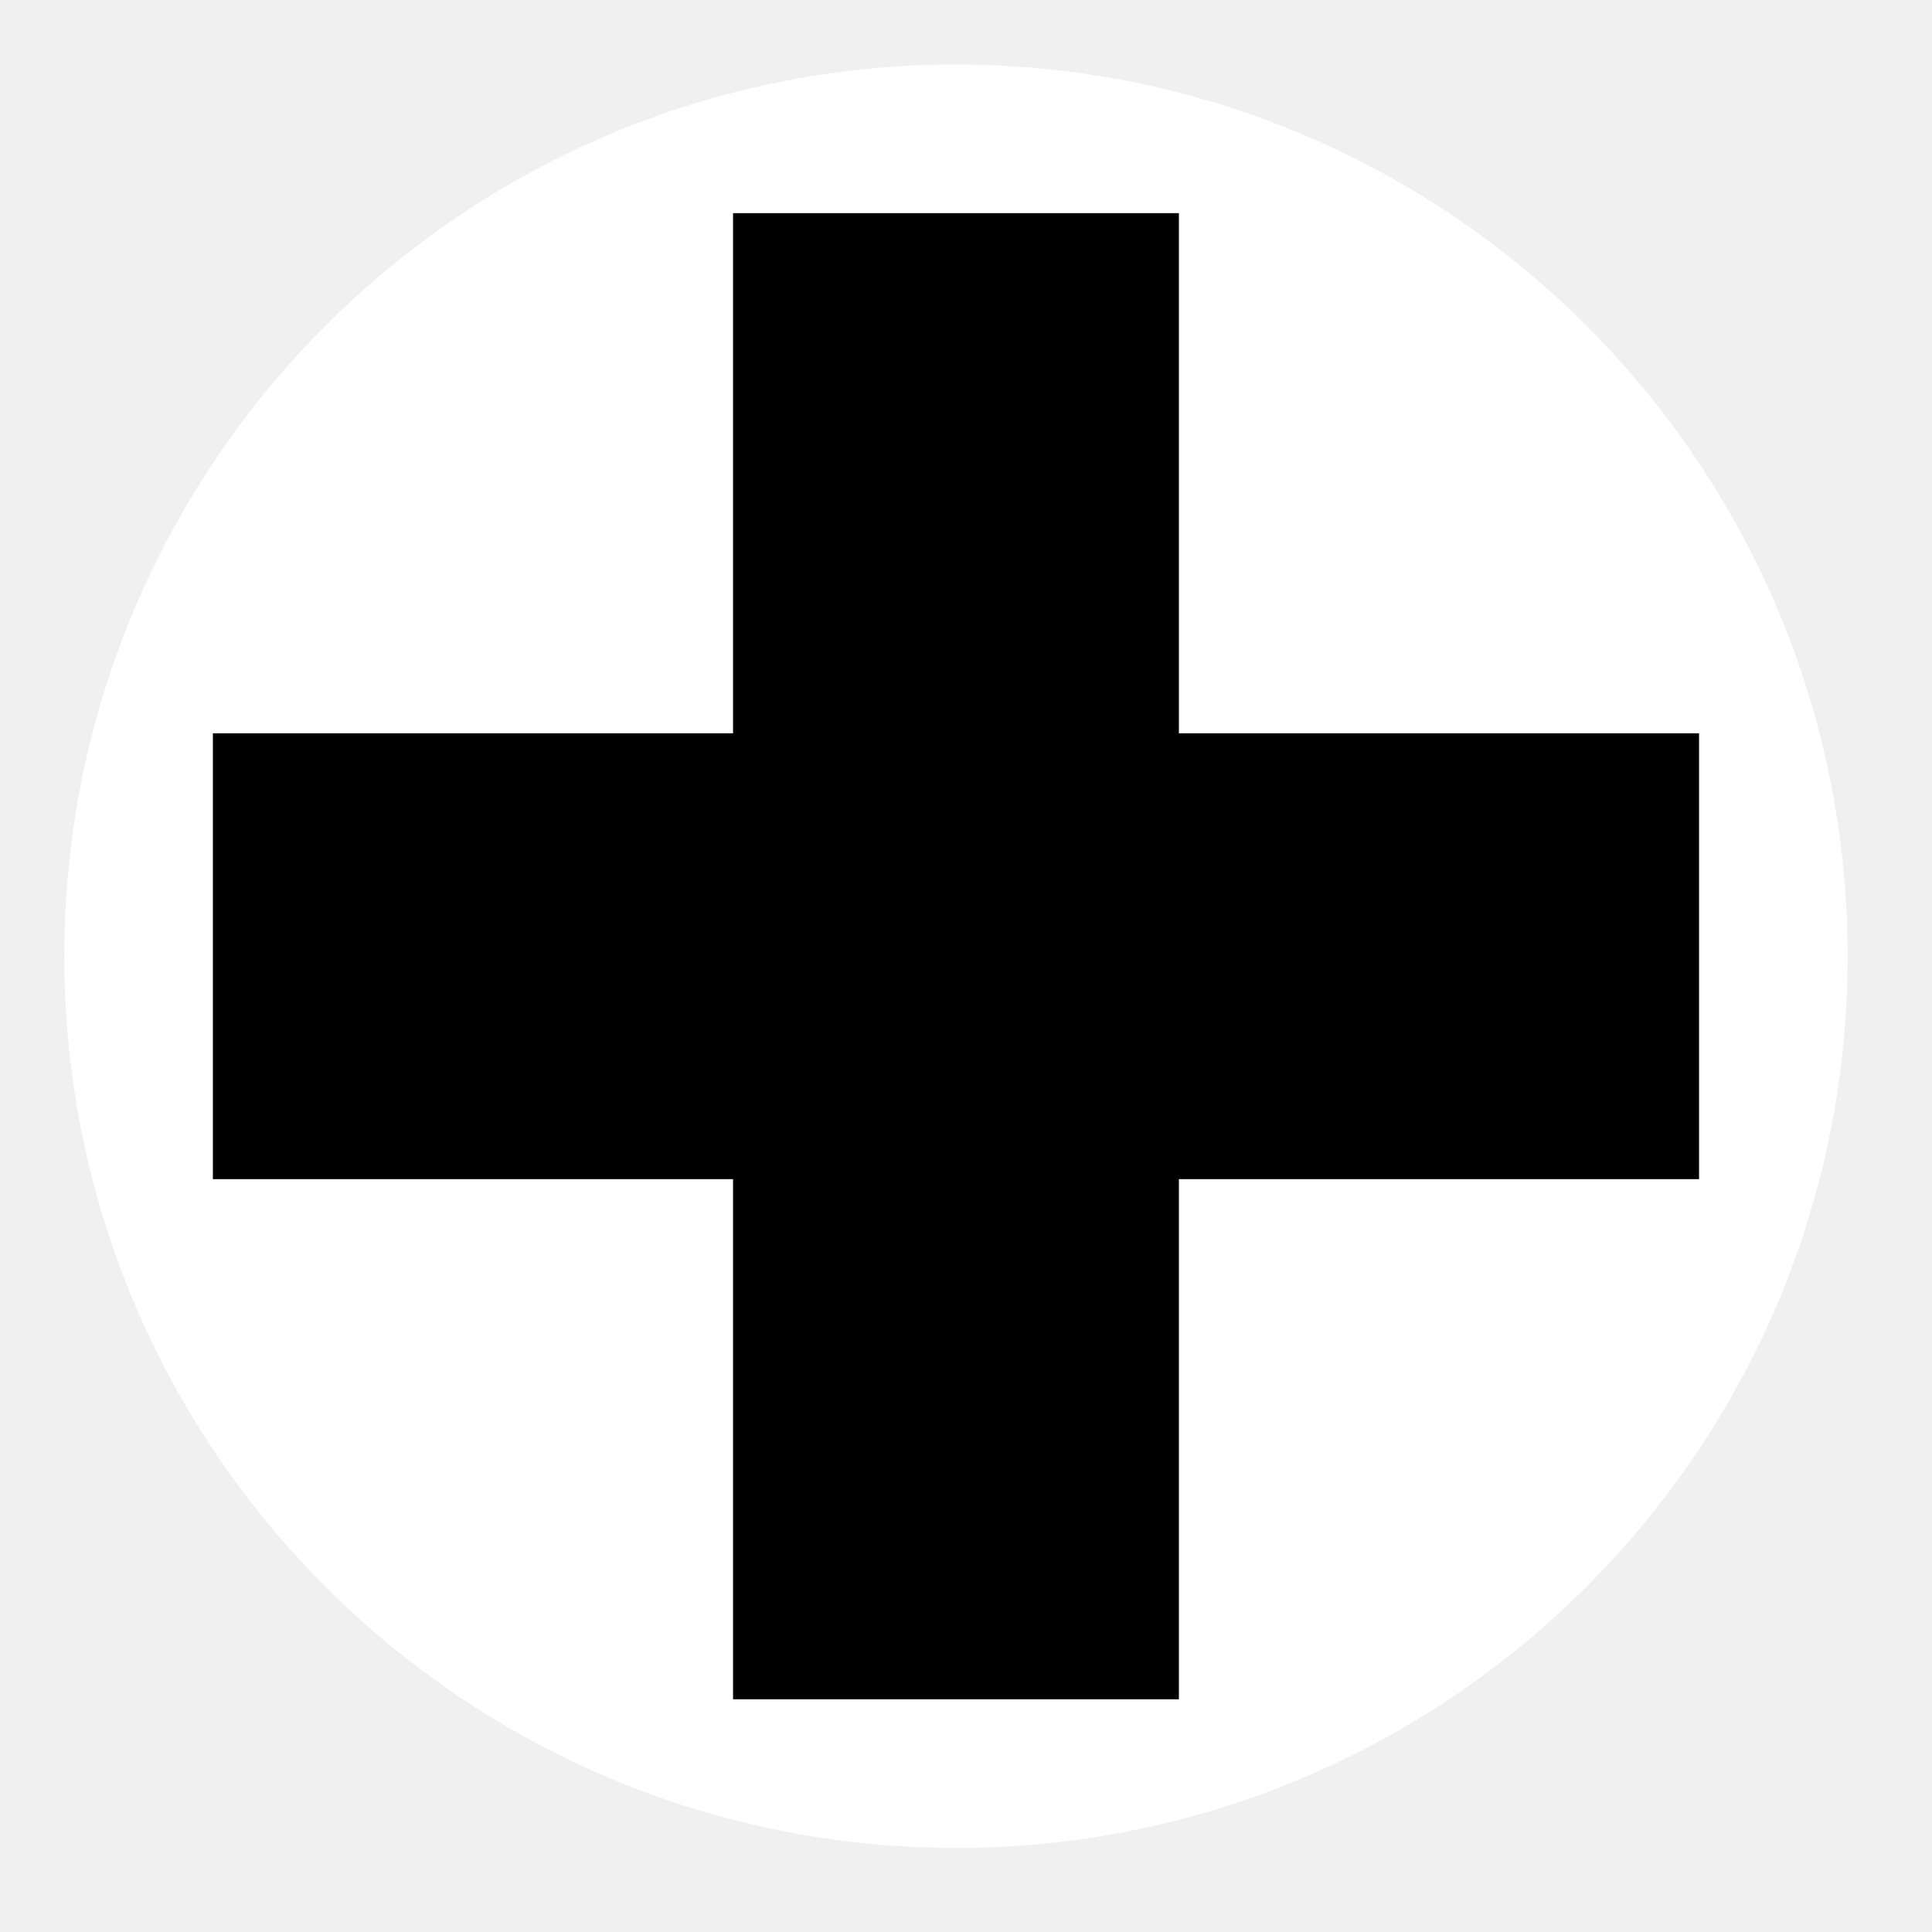
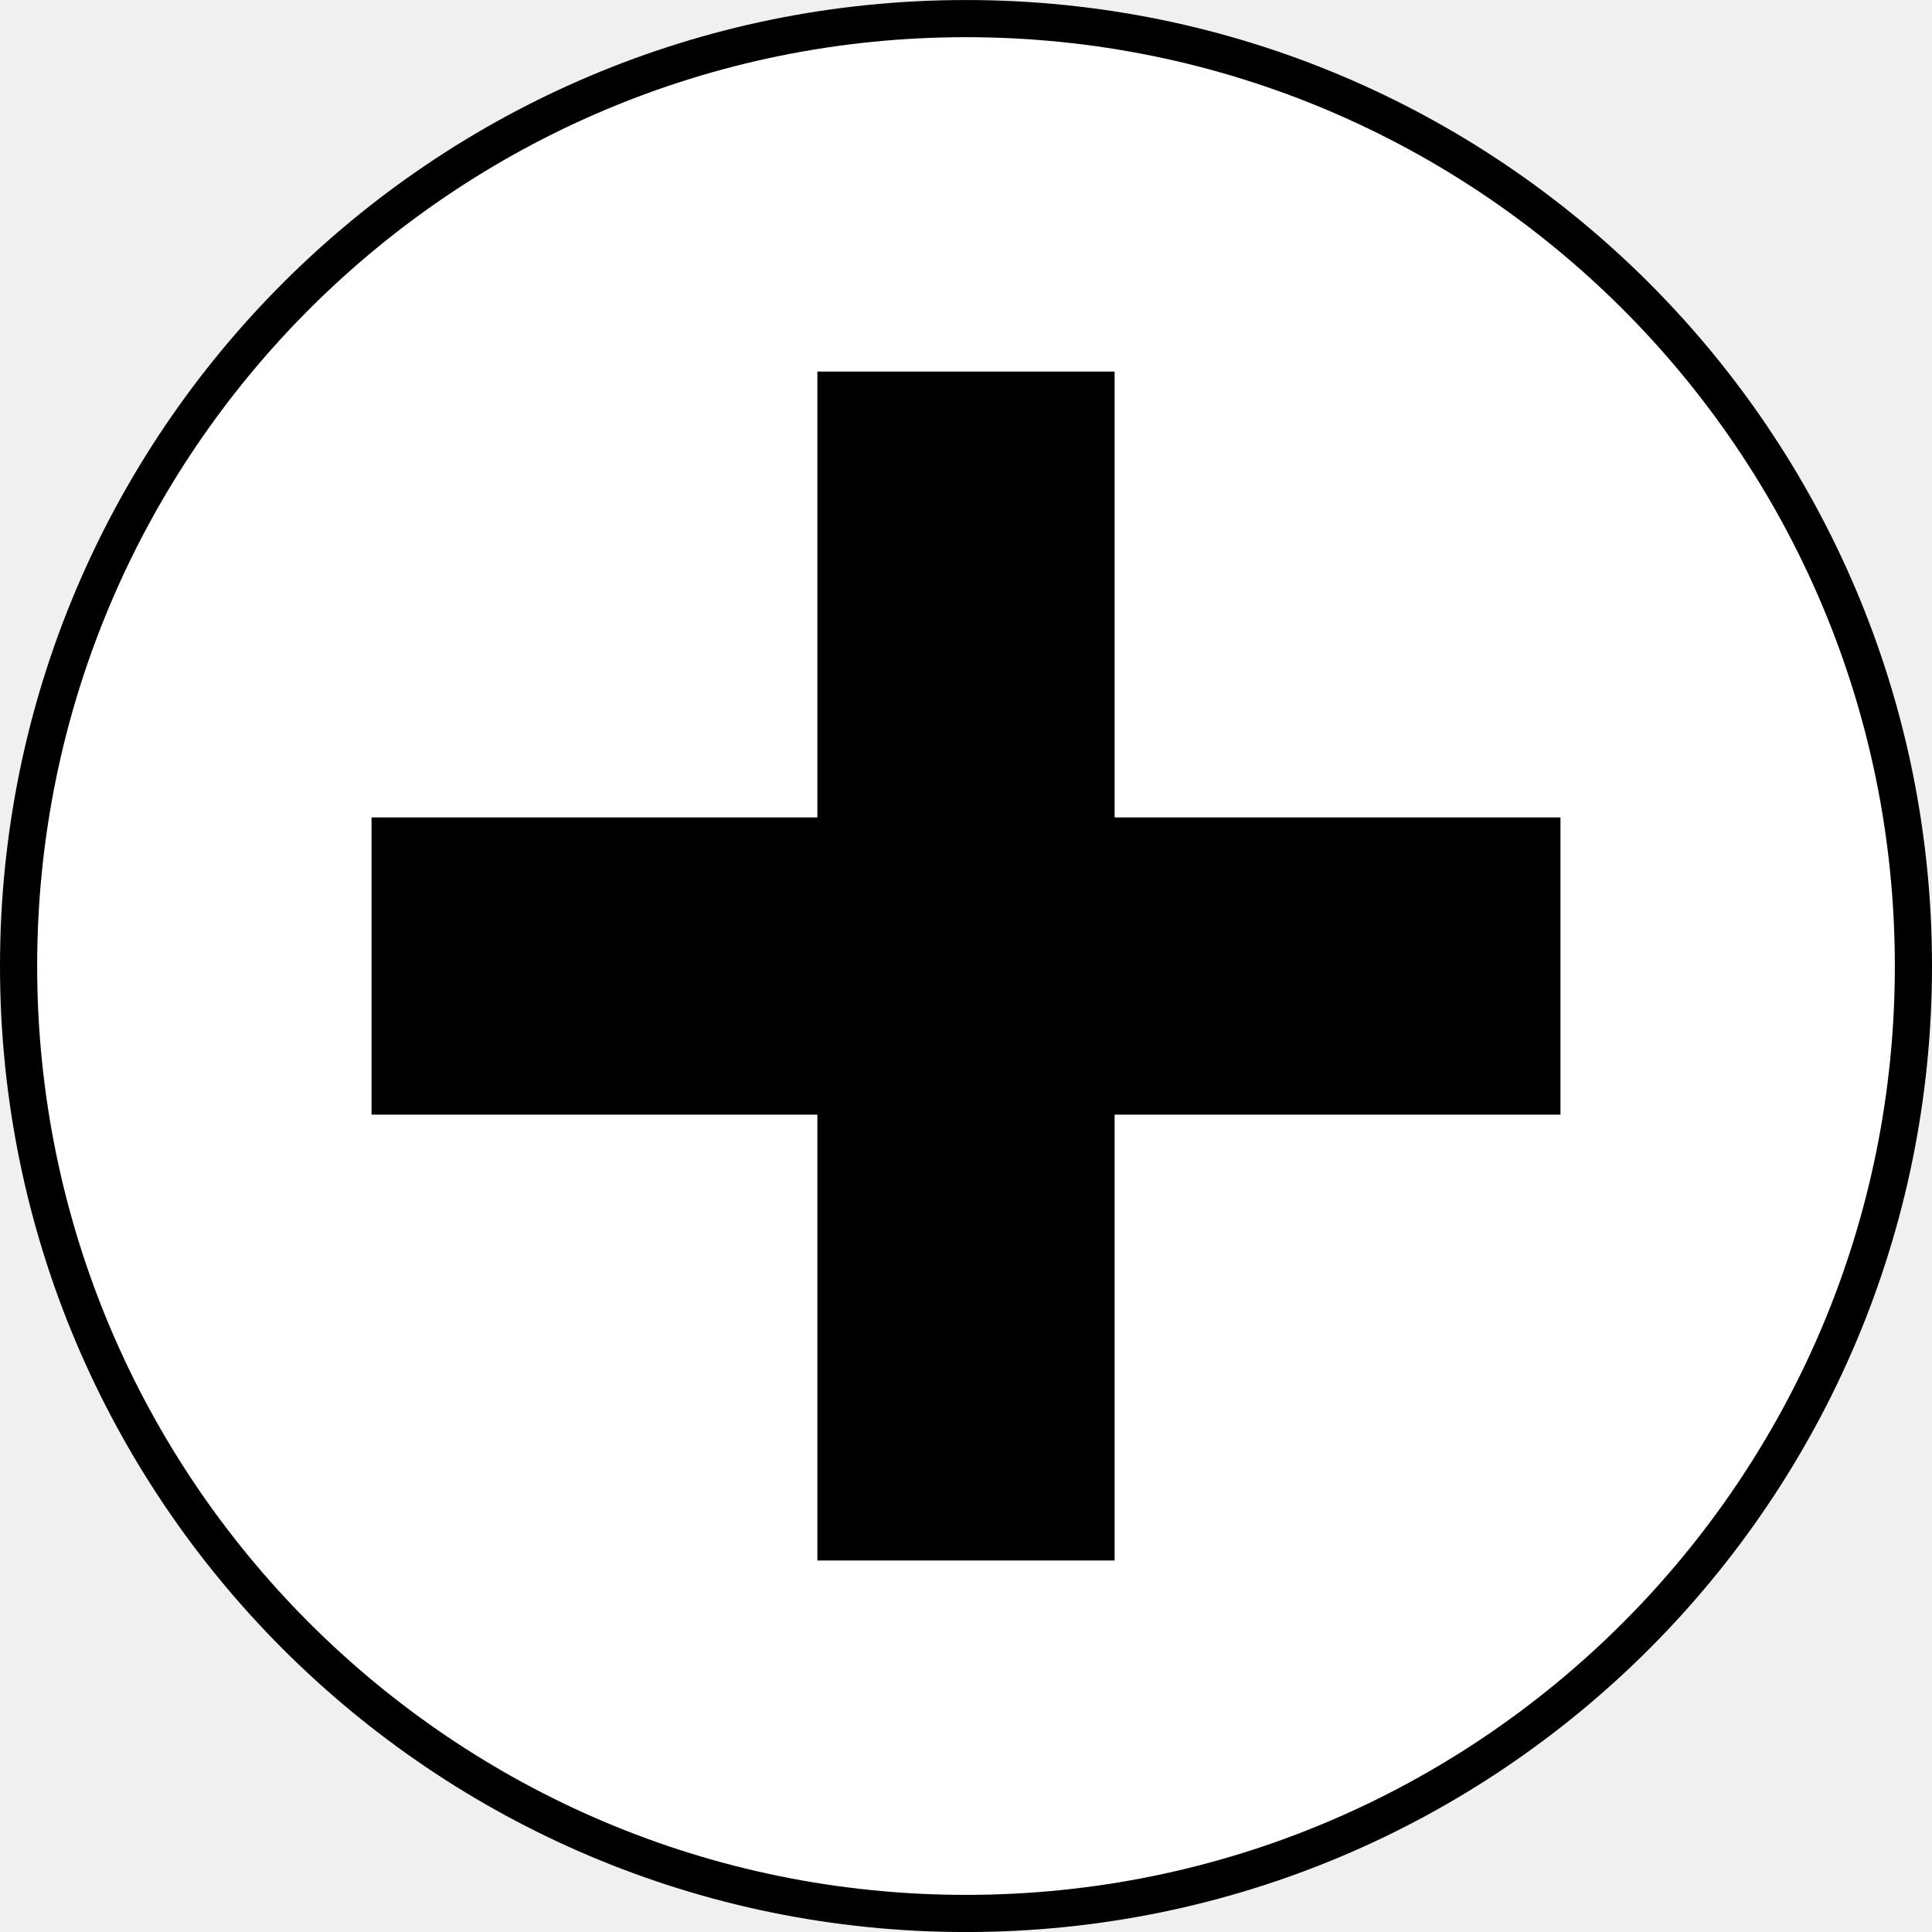
<svg xmlns="http://www.w3.org/2000/svg" width="26" height="26" viewBox="0" id="svg2" version="1.1">
  <defs id="defs4" />
  <g id="layer1" transform="translate(-4.464286,-2.5)">
-     <g transform="translate(2.329321,-19.63157)" id="g3474" style="stroke:none">
-       <circle style="fill:#ffffff;fill-rule:evenodd;stroke:none;stroke-width:1px;stroke-linecap:butt;stroke-linejoin:miter;stroke-opacity:1" id="circle3476" cx="15" cy="35" r="12" />
-       <rect style="fill:#000000;stroke:none" id="rect3798" width="20" height="6" x="5" y="32" />
-       <rect y="-18" x="25" height="6" width="20" id="rect3819" style="fill:#000000;stroke:none" transform="matrix(0,1,-1,0,0,0)" />
+     <g transform="translate(2.079321,-19.88157)" id="g3474" style="fill:#000000;stroke:none">
+       <circle style="fill:#000000;fill-rule:evenodd;stroke:none;stroke-width:0.5px;stroke-linecap:butt;stroke-linejoin:miter;stroke-opacity:1" id="circle3476" cx="15.385" cy="35.382" r="13" />
+       <circle r="12.5" cy="35.382" cx="15.385" id="circle3559" style="fill:#ffffff;fill-rule:evenodd;stroke:none;stroke-width:0.5px;stroke-linecap:butt;stroke-linejoin:miter;stroke-opacity:1" />
+       <rect transform="scale(-1,-1)" style="fill:#000000;stroke:none" id="rect3561" width="16" height="4" x="-23.385" y="-37.382" />
+       <rect y="13.385" x="-43.382" height="4" width="16" id="rect3590" style="fill:#000000;stroke:none" transform="matrix(0,-1,1,0,0,0)" />
    </g>
  </g>
</svg>
